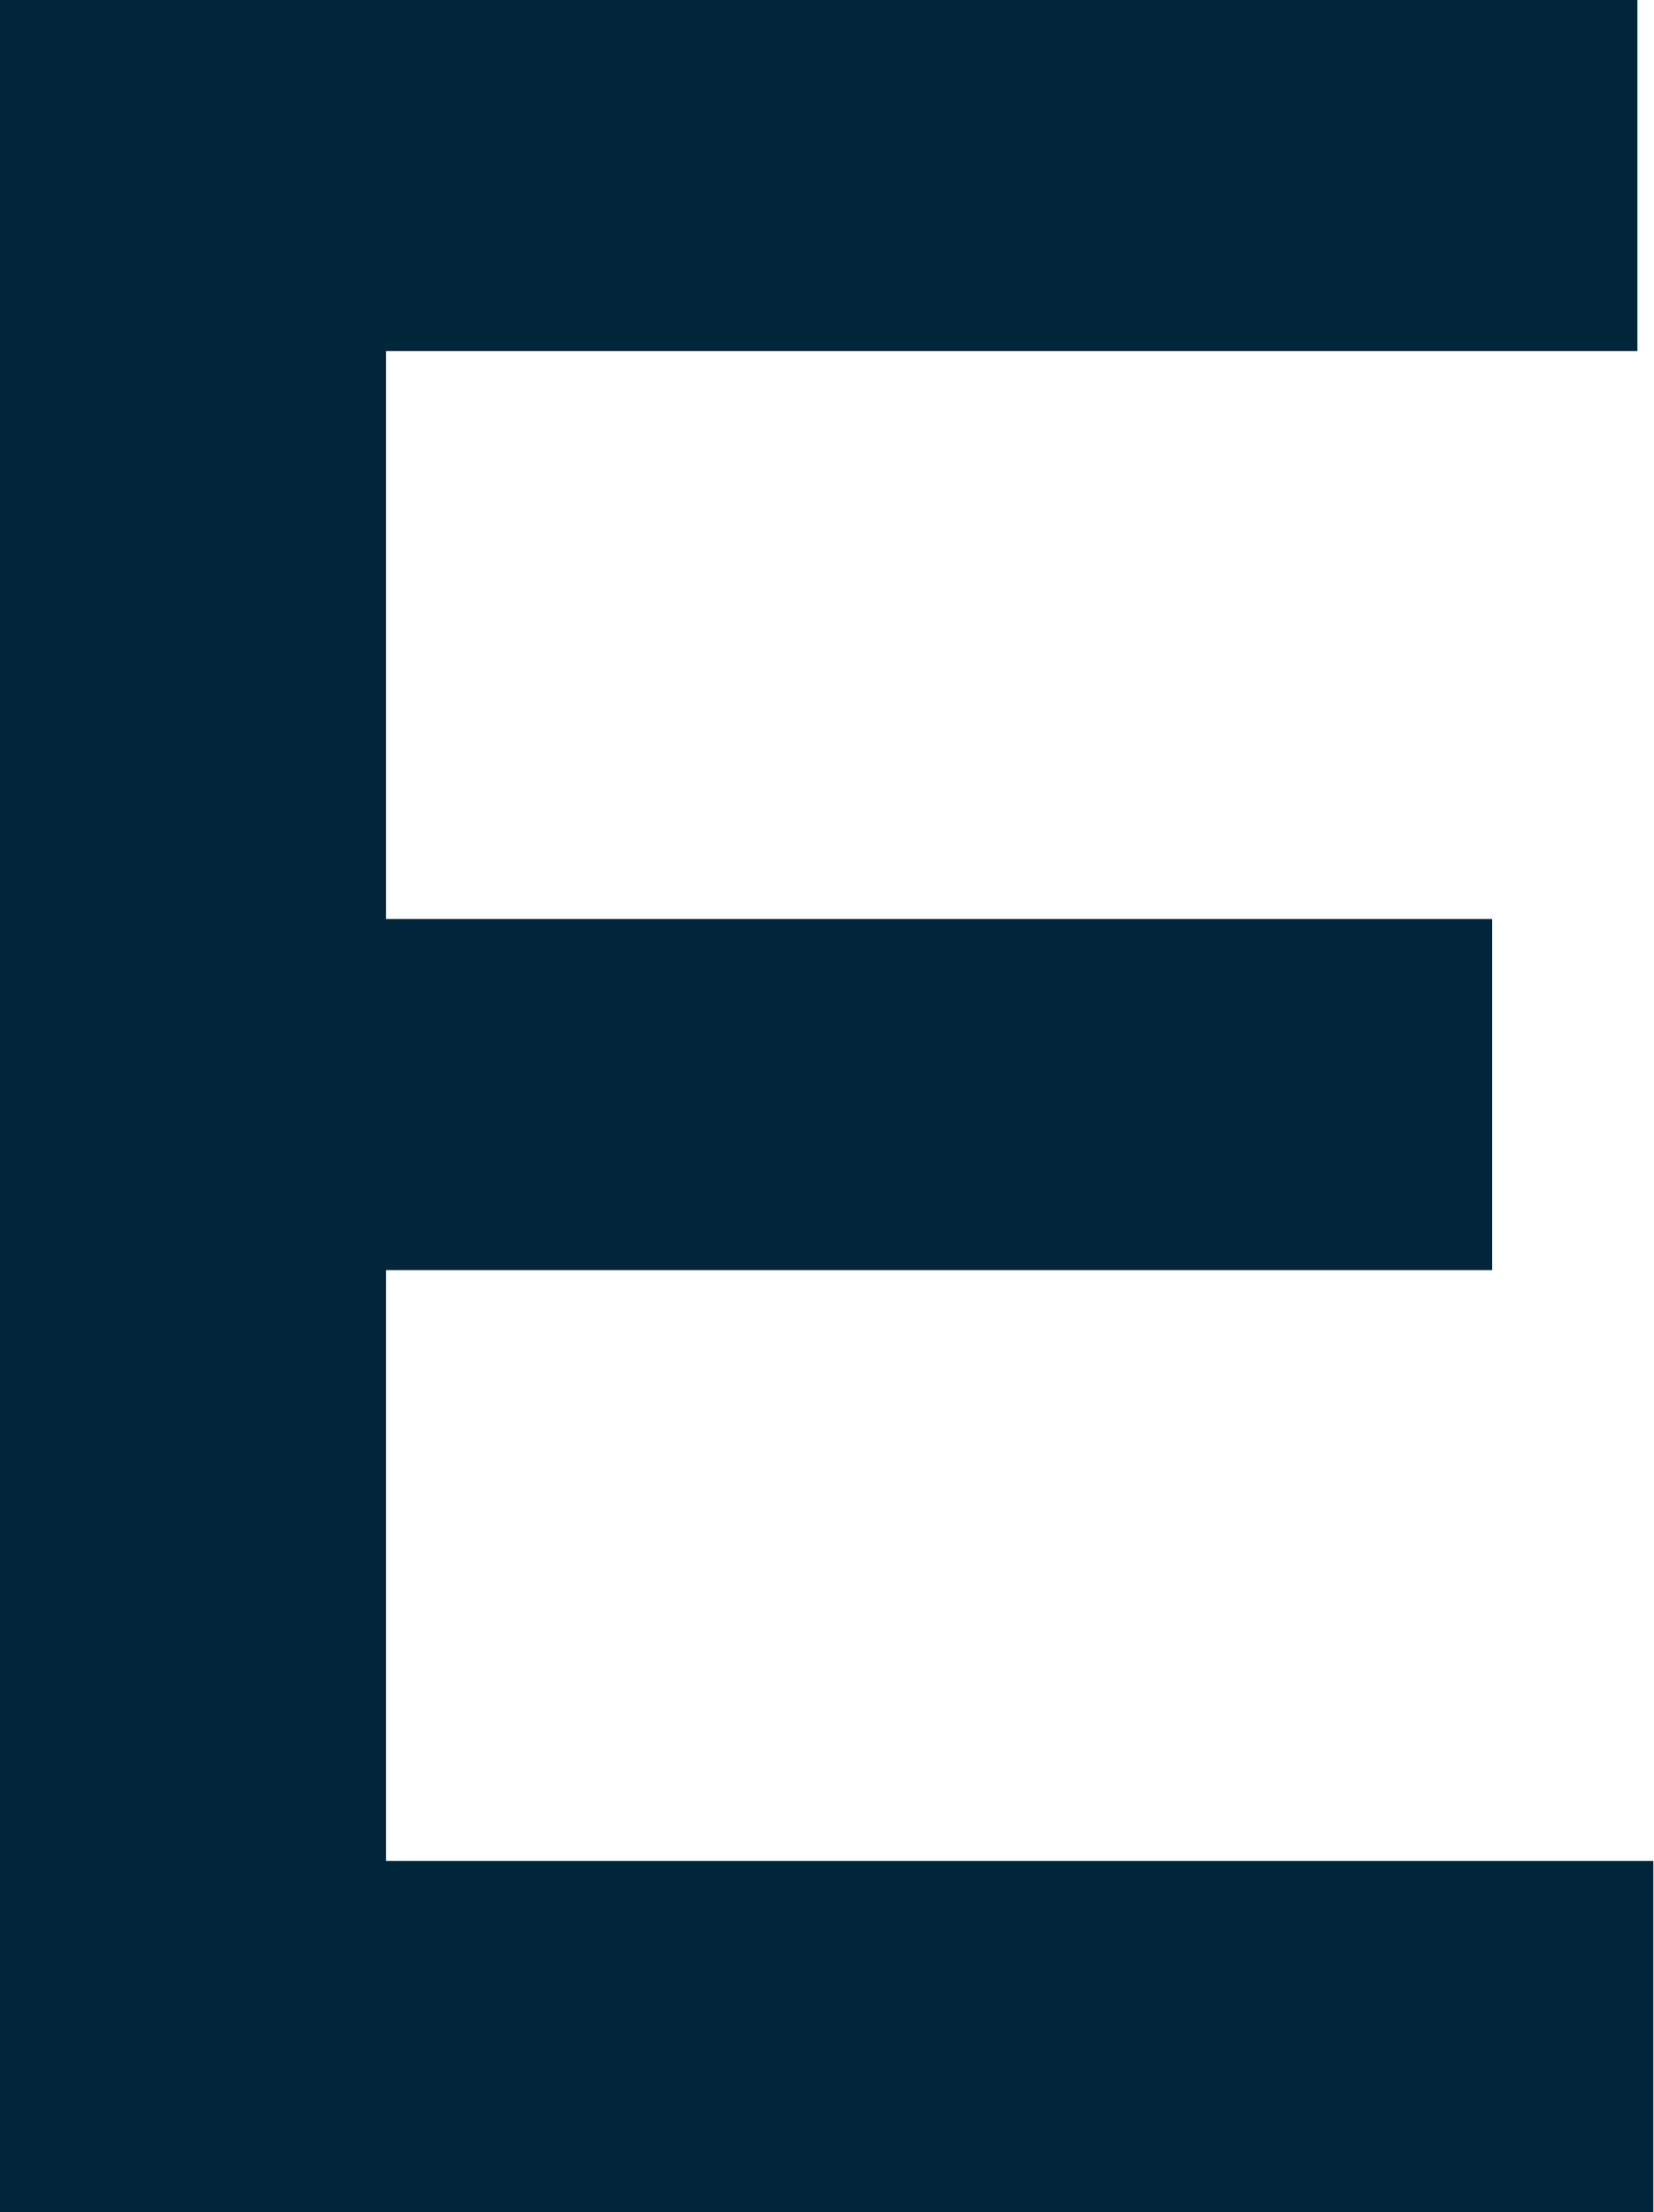
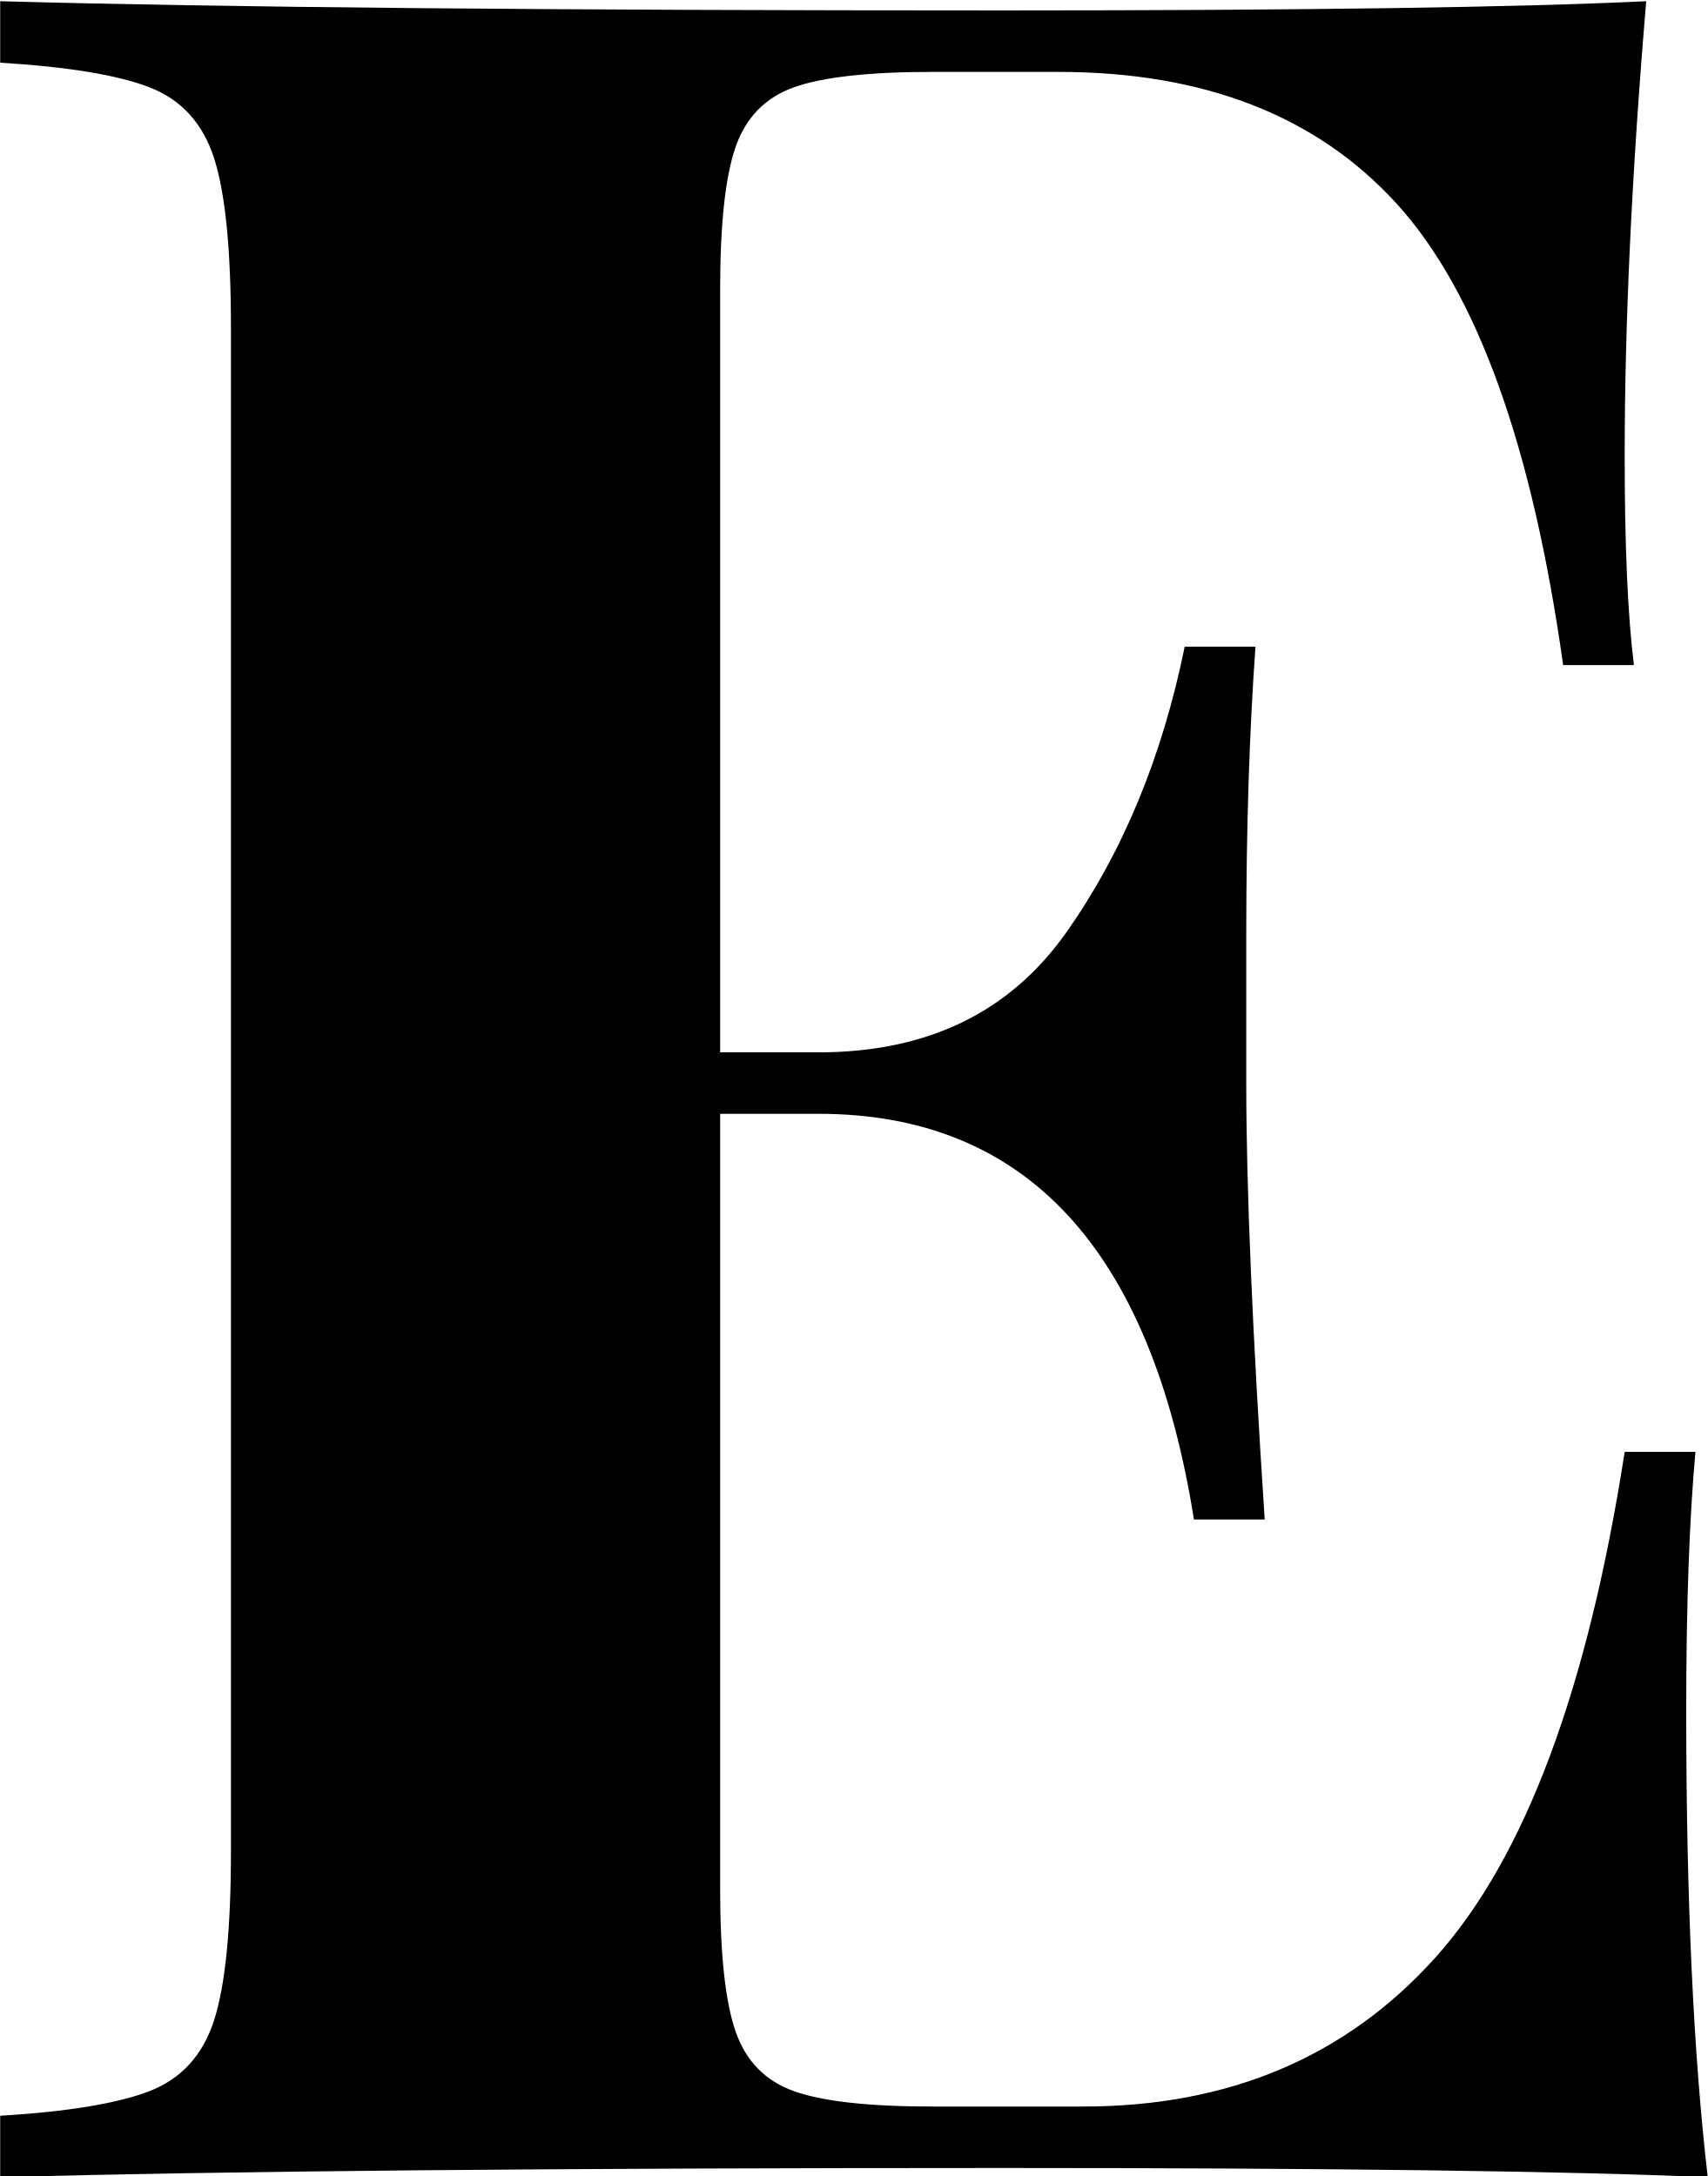
- <svg xmlns="http://www.w3.org/2000/svg" viewBox="0 0 16.62 22.24">
-   <defs>
-     <style>.cls-1{fill:#022639;fill-rule:evenodd;}</style>
-   </defs>
-   <g id="Layer_2" data-name="Layer 2">
-     <g id="Layer_1-2" data-name="Layer 1">
-       <path class="cls-1" d="M16.46,0H0V22.24H16.62V18.71H3.88V12.77H15V9.24H3.88V3.53H16.46Z" />
-     </g>
-   </g>
+ <svg xmlns="http://www.w3.org/2000/svg">
+   <path fill-rule="evenodd" d="M795.098,806.468 C795.098,757.187 796.548,716.602 799.450,684.714 L766.083,684.714 C748.674,796.820 718.933,876.290 676.862,923.148 C634.790,970.029 579.412,993.447 510.751,993.447 L439.665,993.447 C409.675,993.447 387.914,991.046 374.381,986.199 C360.826,981.375 351.645,971.954 346.817,957.935 C341.966,943.939 339.563,921.472 339.563,890.536 L339.563,525.275 L385.987,525.275 C483.663,525.275 542.668,589.051 562.978,716.602 L596.345,716.602 C590.542,628.684 587.641,560.062 587.641,510.780 L587.641,441.207 C587.641,390.974 589.092,345.543 591.993,304.959 L558.626,304.959 C547.972,357.139 529.362,402.072 502.772,439.757 C476.160,477.443 437.239,496.286 385.987,496.286 L339.563,496.286 L339.563,136.823 C339.563,105.909 341.966,83.442 346.817,69.423 C351.645,55.427 360.826,46.006 374.381,41.159 C387.914,36.335 409.675,33.912 439.665,33.912 L499.145,33.912 C567.806,33.912 621.008,54.702 658.727,96.238 C696.447,137.797 722.560,210.269 737.068,313.655 L770.435,313.655 C767.533,290.464 766.083,257.625 766.083,215.093 C766.083,152.291 769.460,80.793 776.238,0.575 C716.259,3.473 615.205,4.923 473.032,4.923 C262.175,4.923 104.543,3.473 0.089,0.575 L0.089,29.564 C32.006,31.511 55.444,35.361 70.450,41.159 C85.434,46.957 95.589,58.077 100.916,74.496 C106.220,90.939 108.895,117.504 108.895,154.216 L108.895,873.142 C108.895,909.877 106.220,936.443 100.916,952.862 C95.589,969.304 85.434,980.402 70.450,986.199 C55.444,991.997 32.006,995.870 0.089,997.795 L0.089,1026.784 C104.543,1023.885 262.175,1022.436 473.032,1022.436 C628.738,1022.436 739.470,1023.885 805.253,1026.784 C798.475,968.806 795.098,895.382 795.098,806.468 L795.098,806.468 Z" />
</svg>
